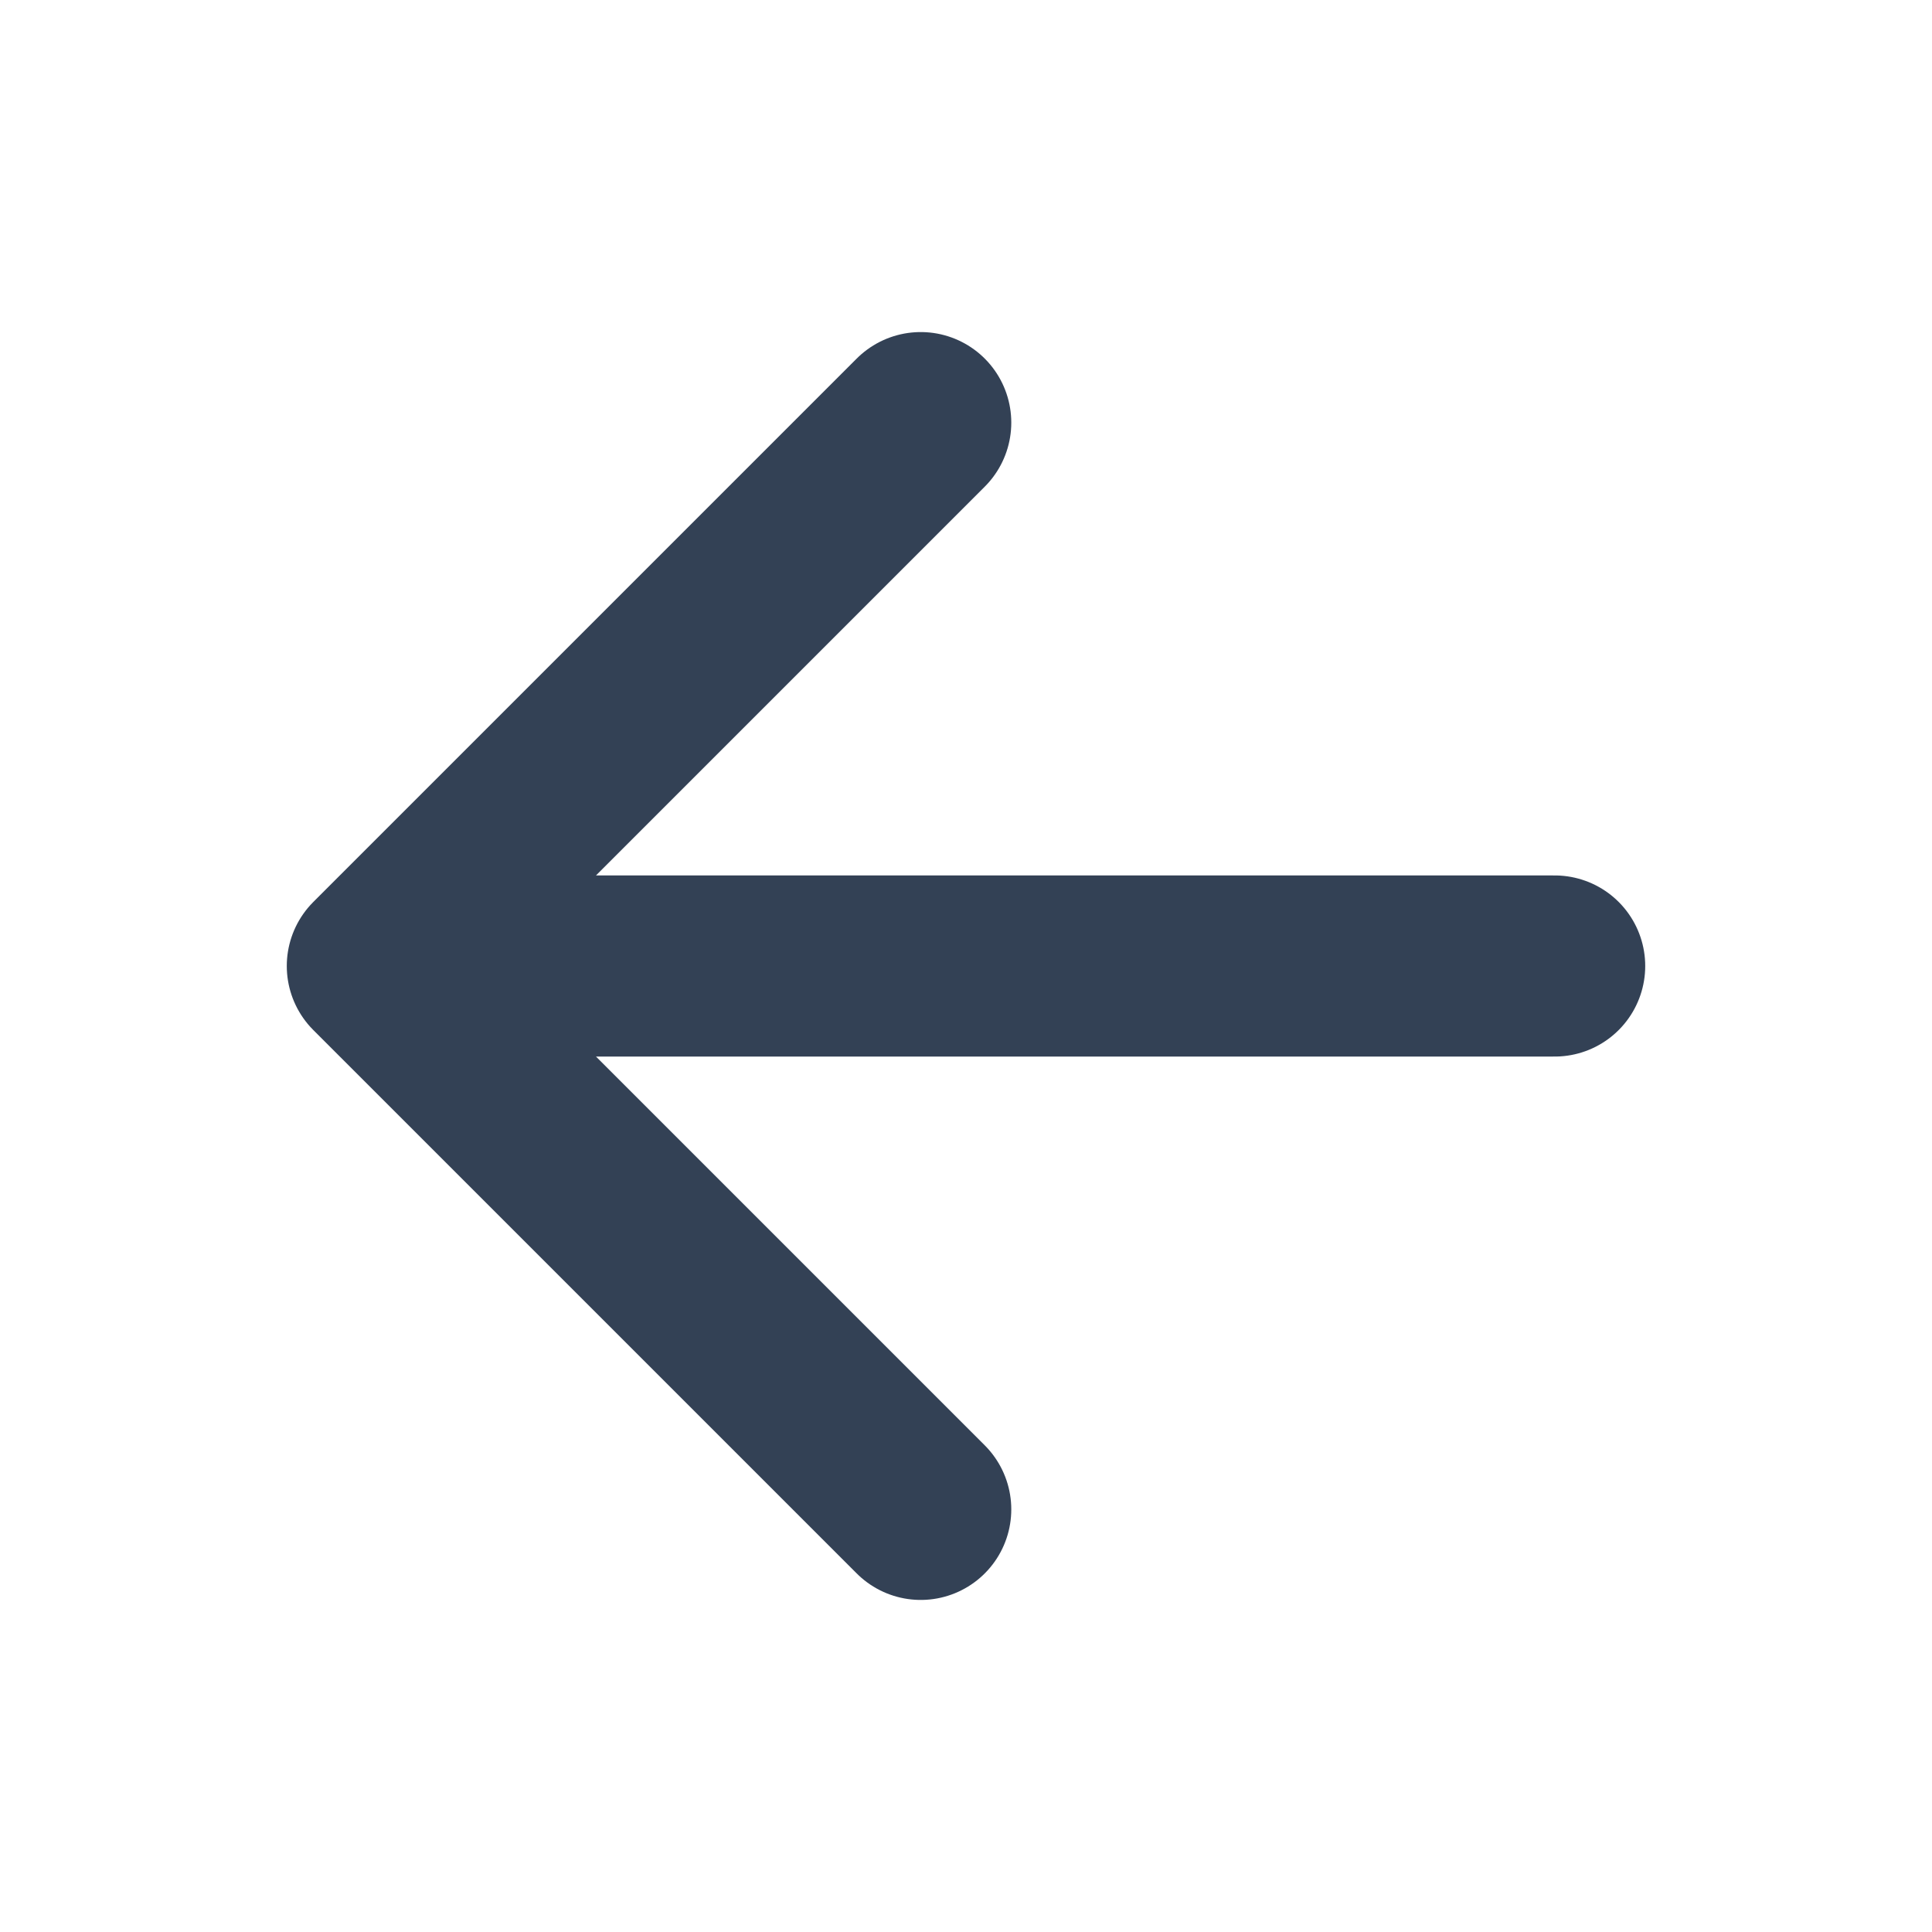
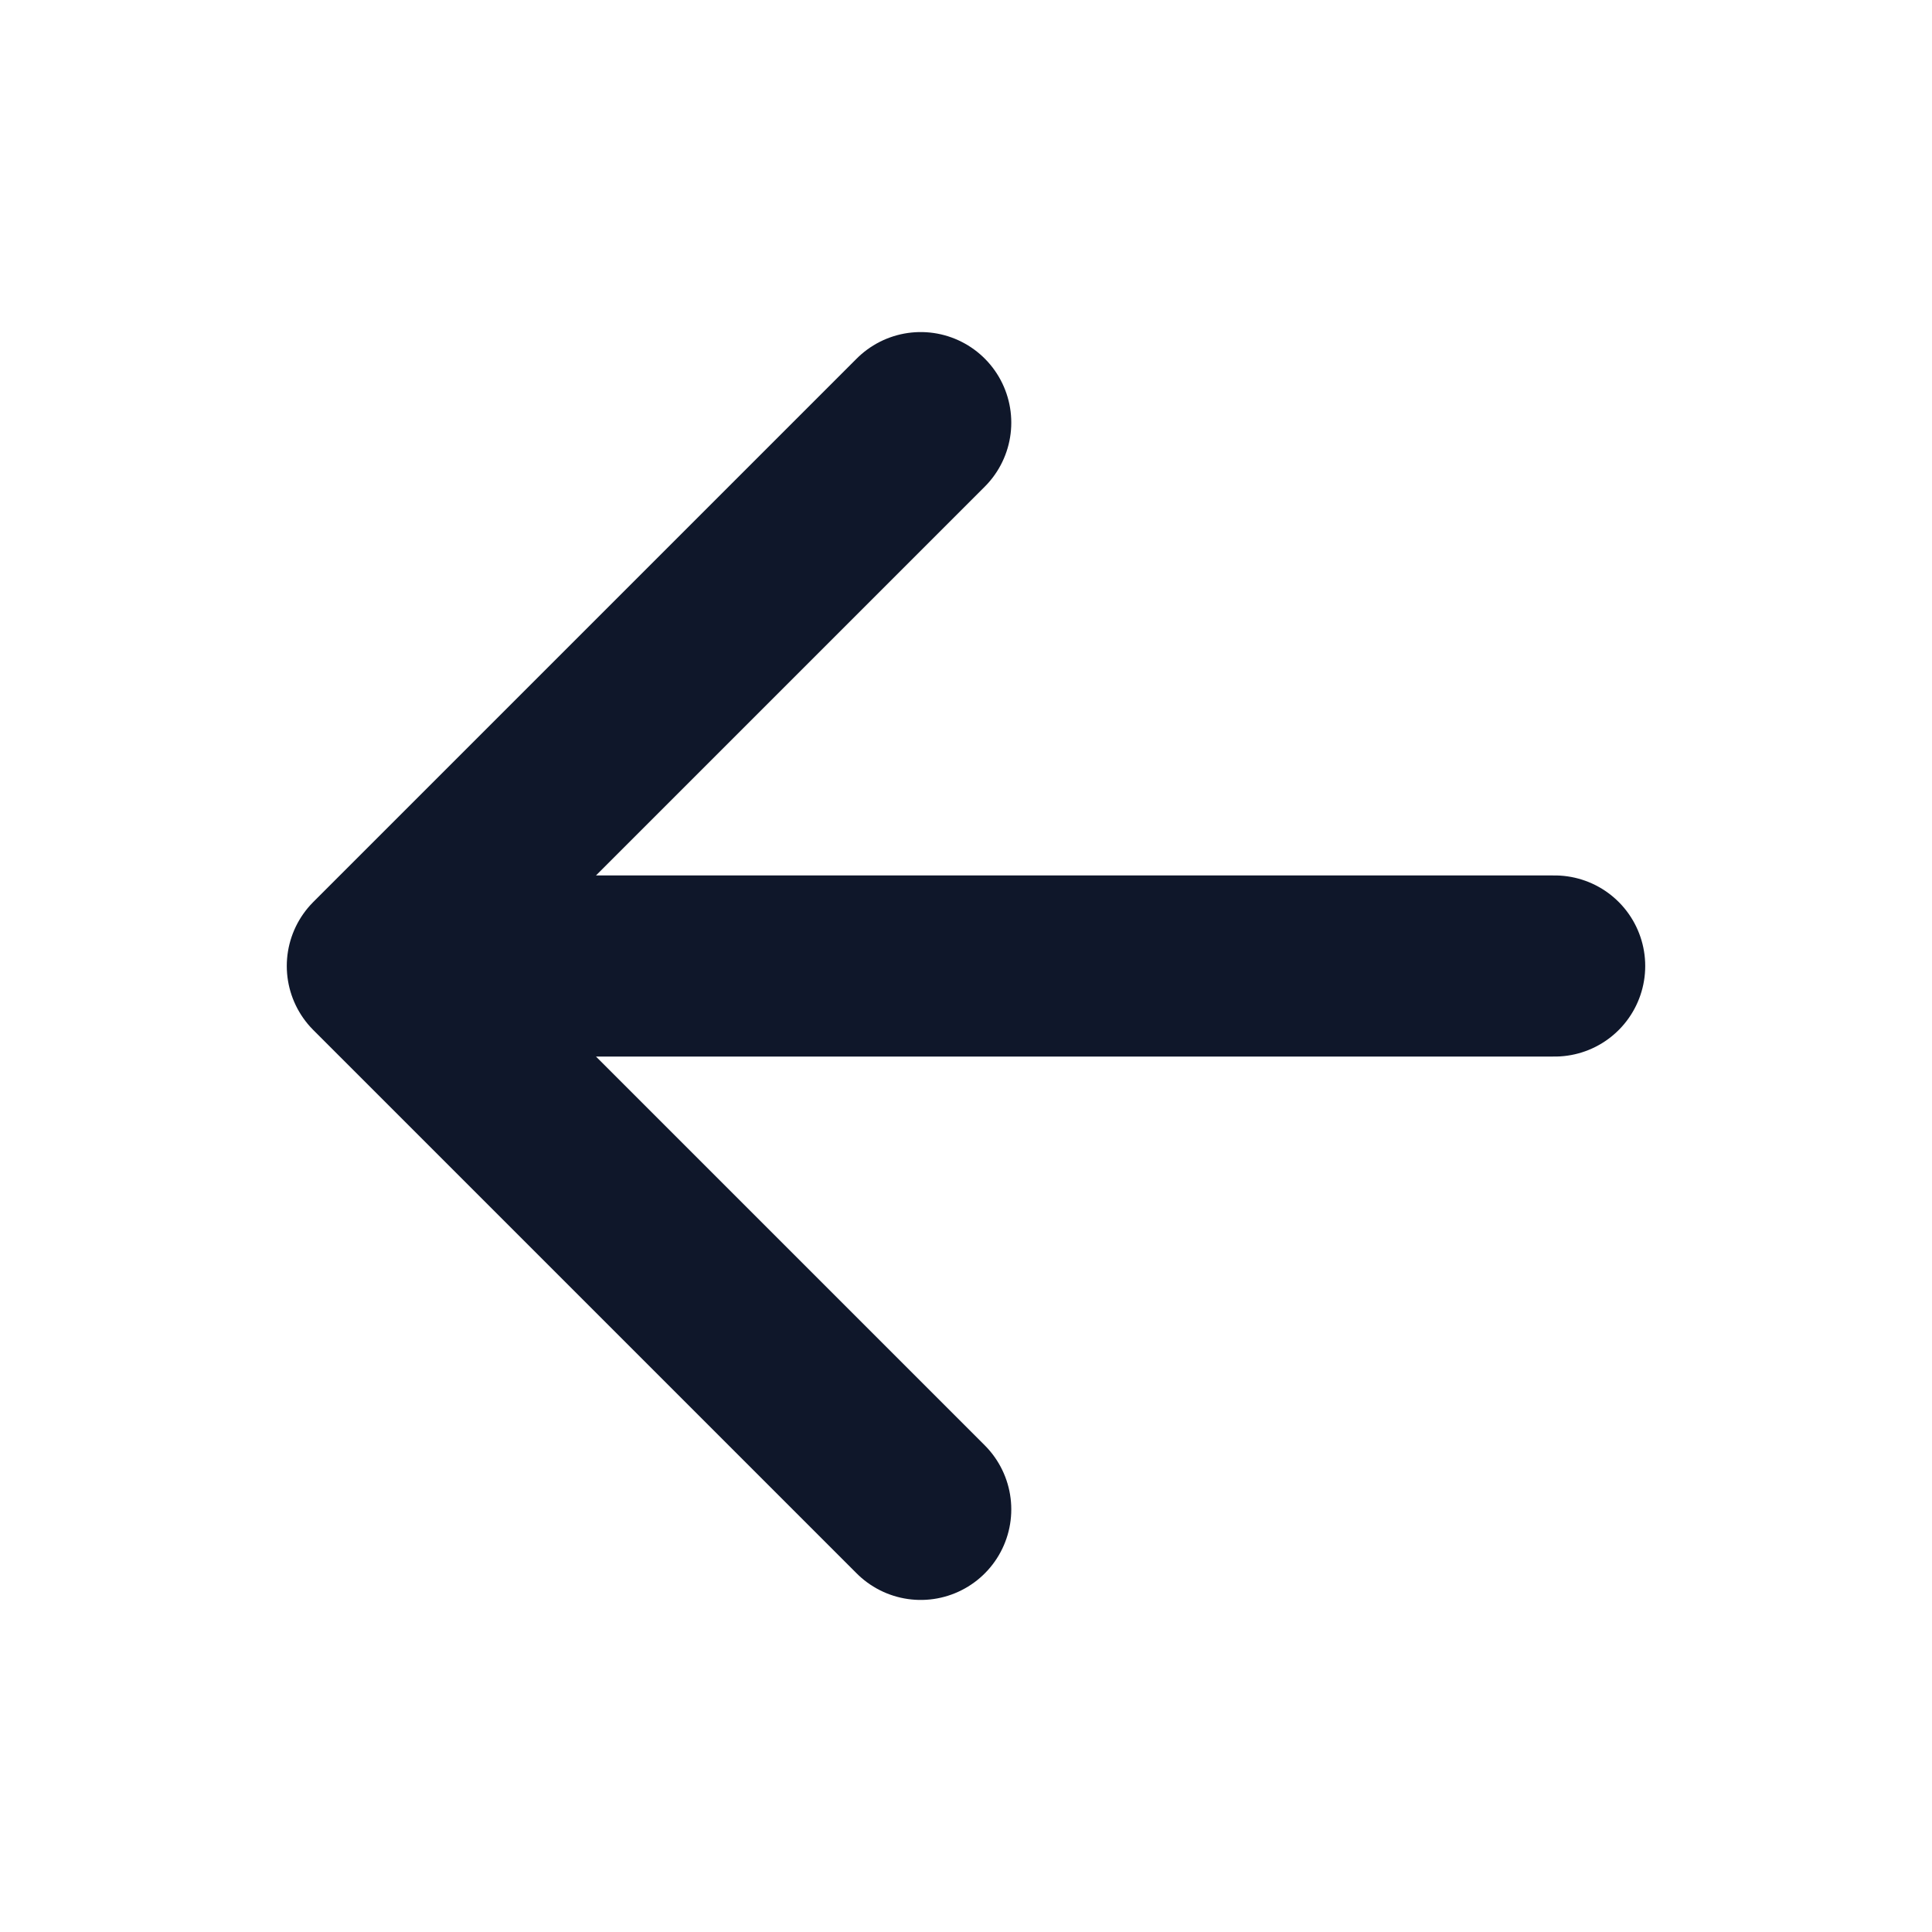
<svg xmlns="http://www.w3.org/2000/svg" class="ionicon" viewBox="0 0 512 512">
-   <path fill="none" stroke="#334155" stroke-linecap="round" stroke-linejoin="round" stroke-width="48" d="M244 400L100 256l144-144M120 256h292" />
+   <path fill="none" stroke="#0f172a" stroke-linecap="round" stroke-linejoin="round" stroke-width="48" d="M244 400L100 256l144-144M120 256h292" />
</svg>
